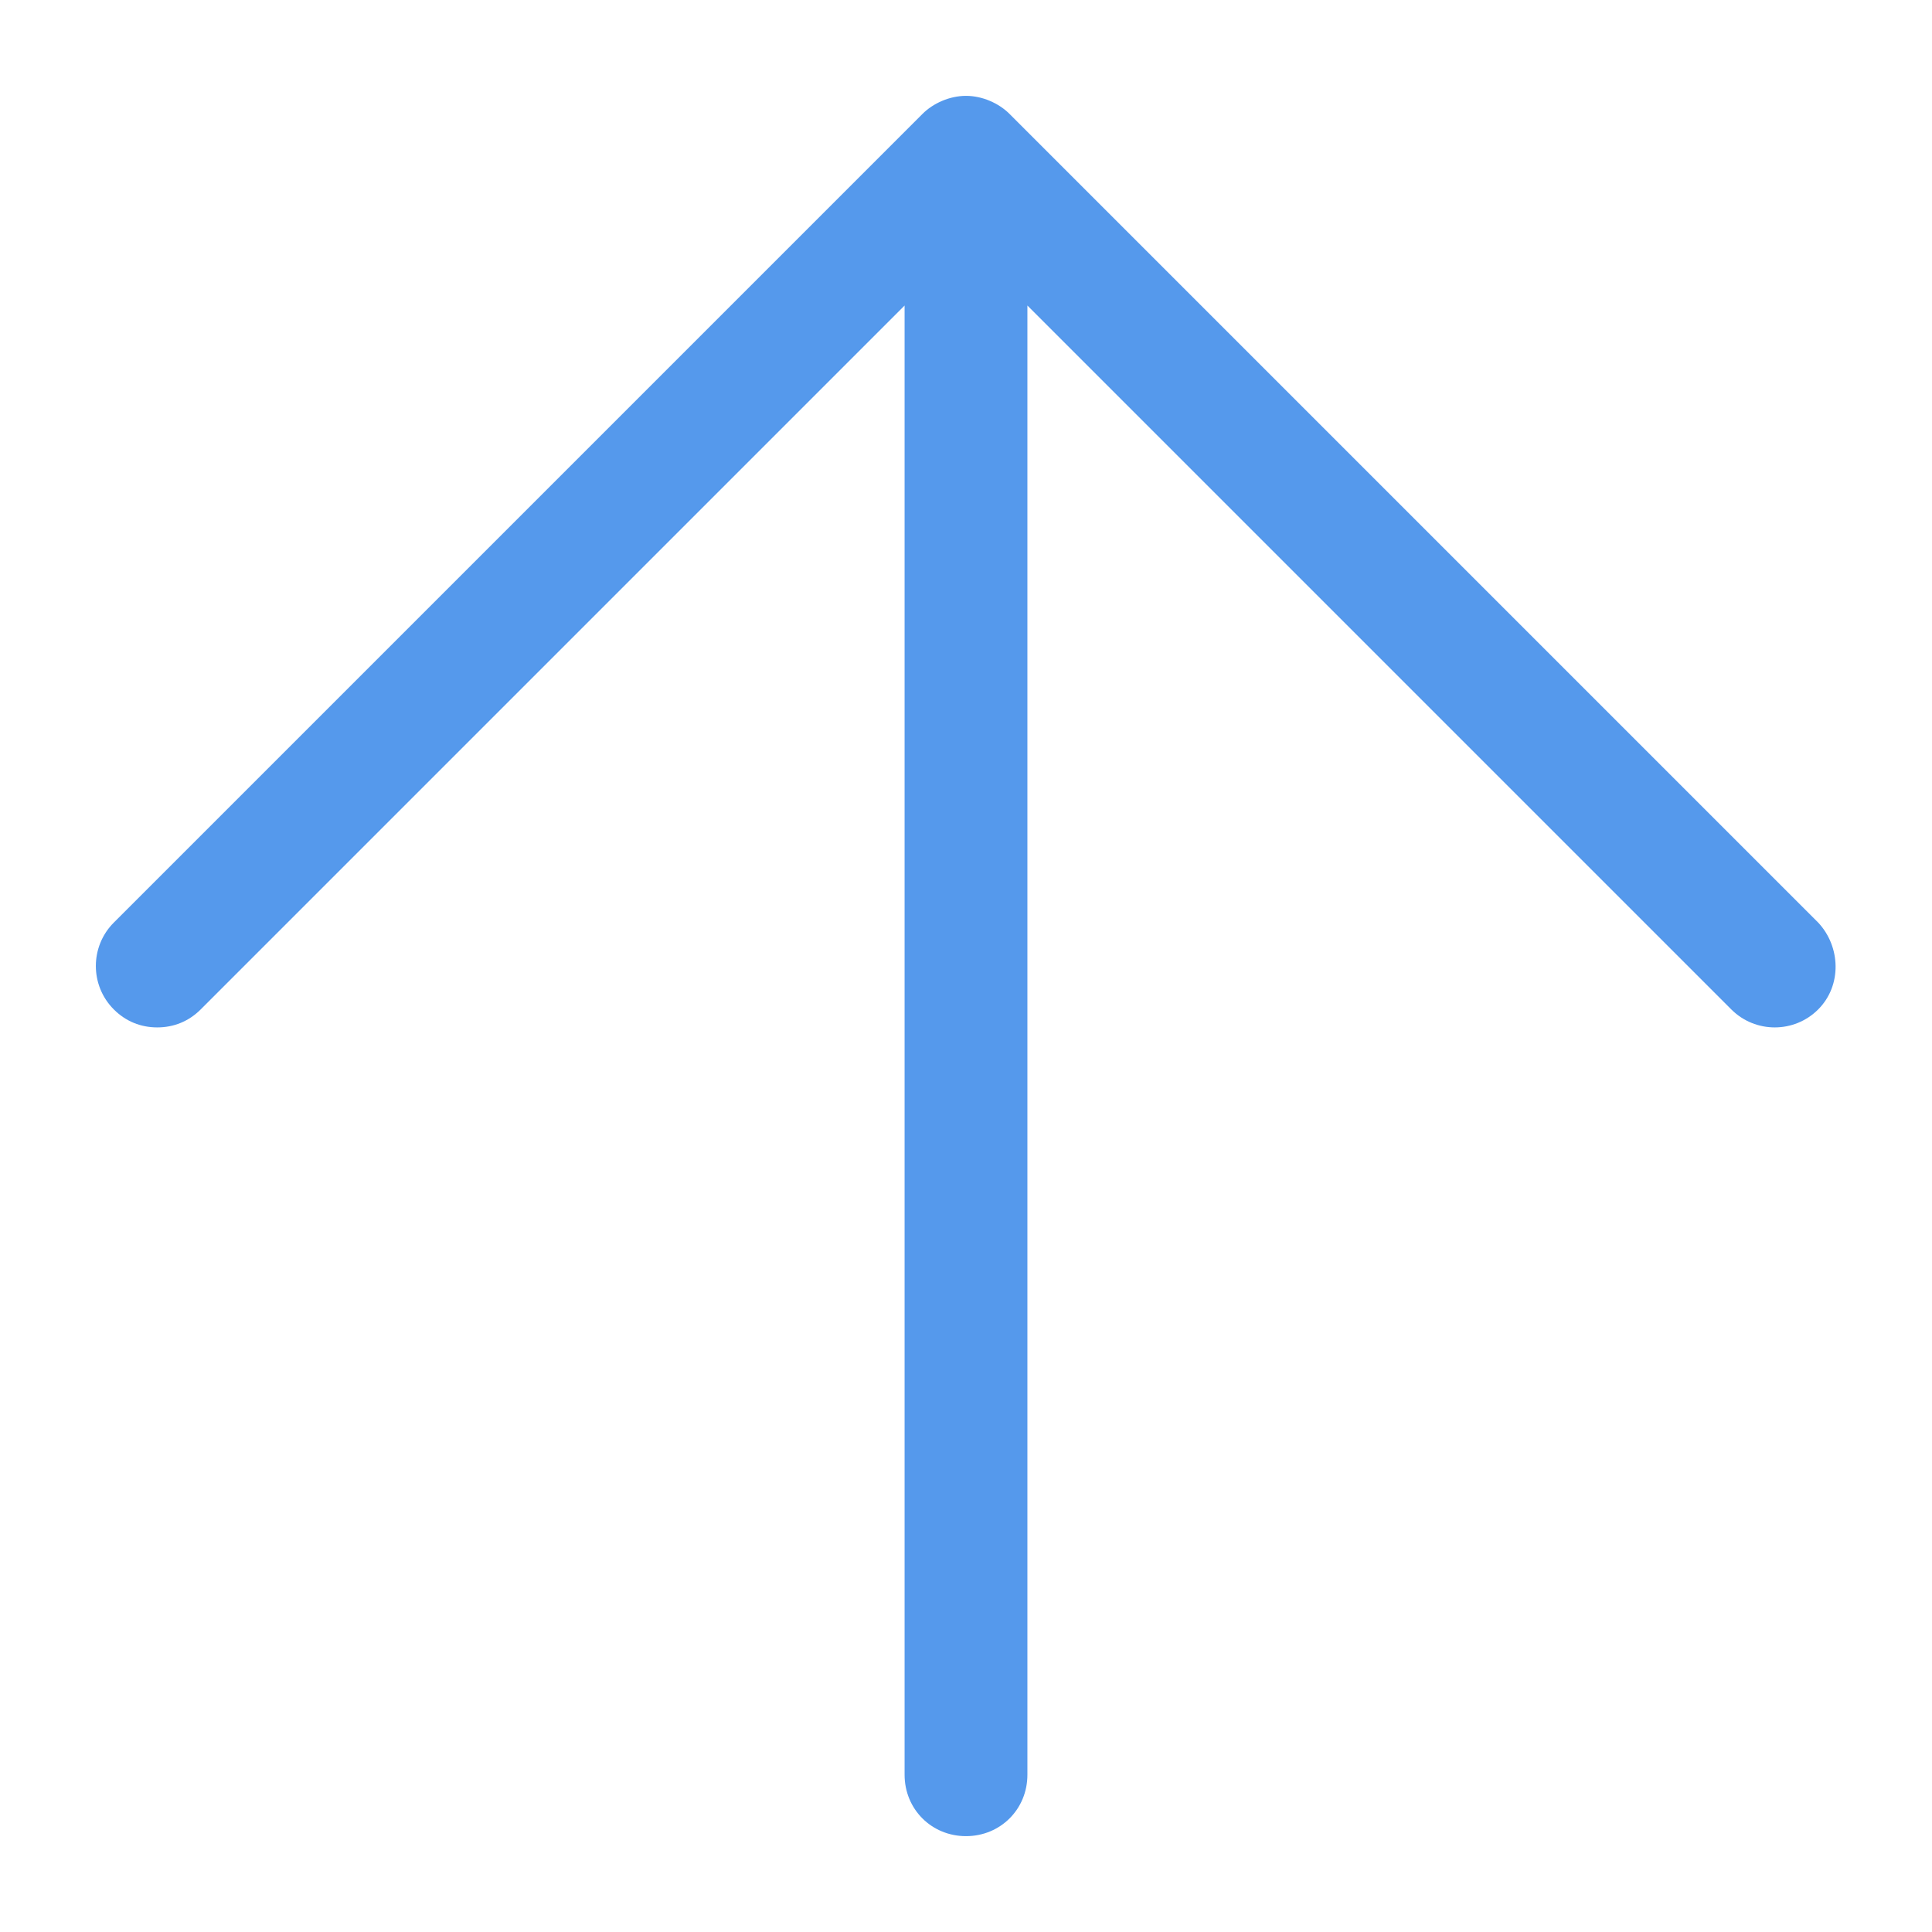
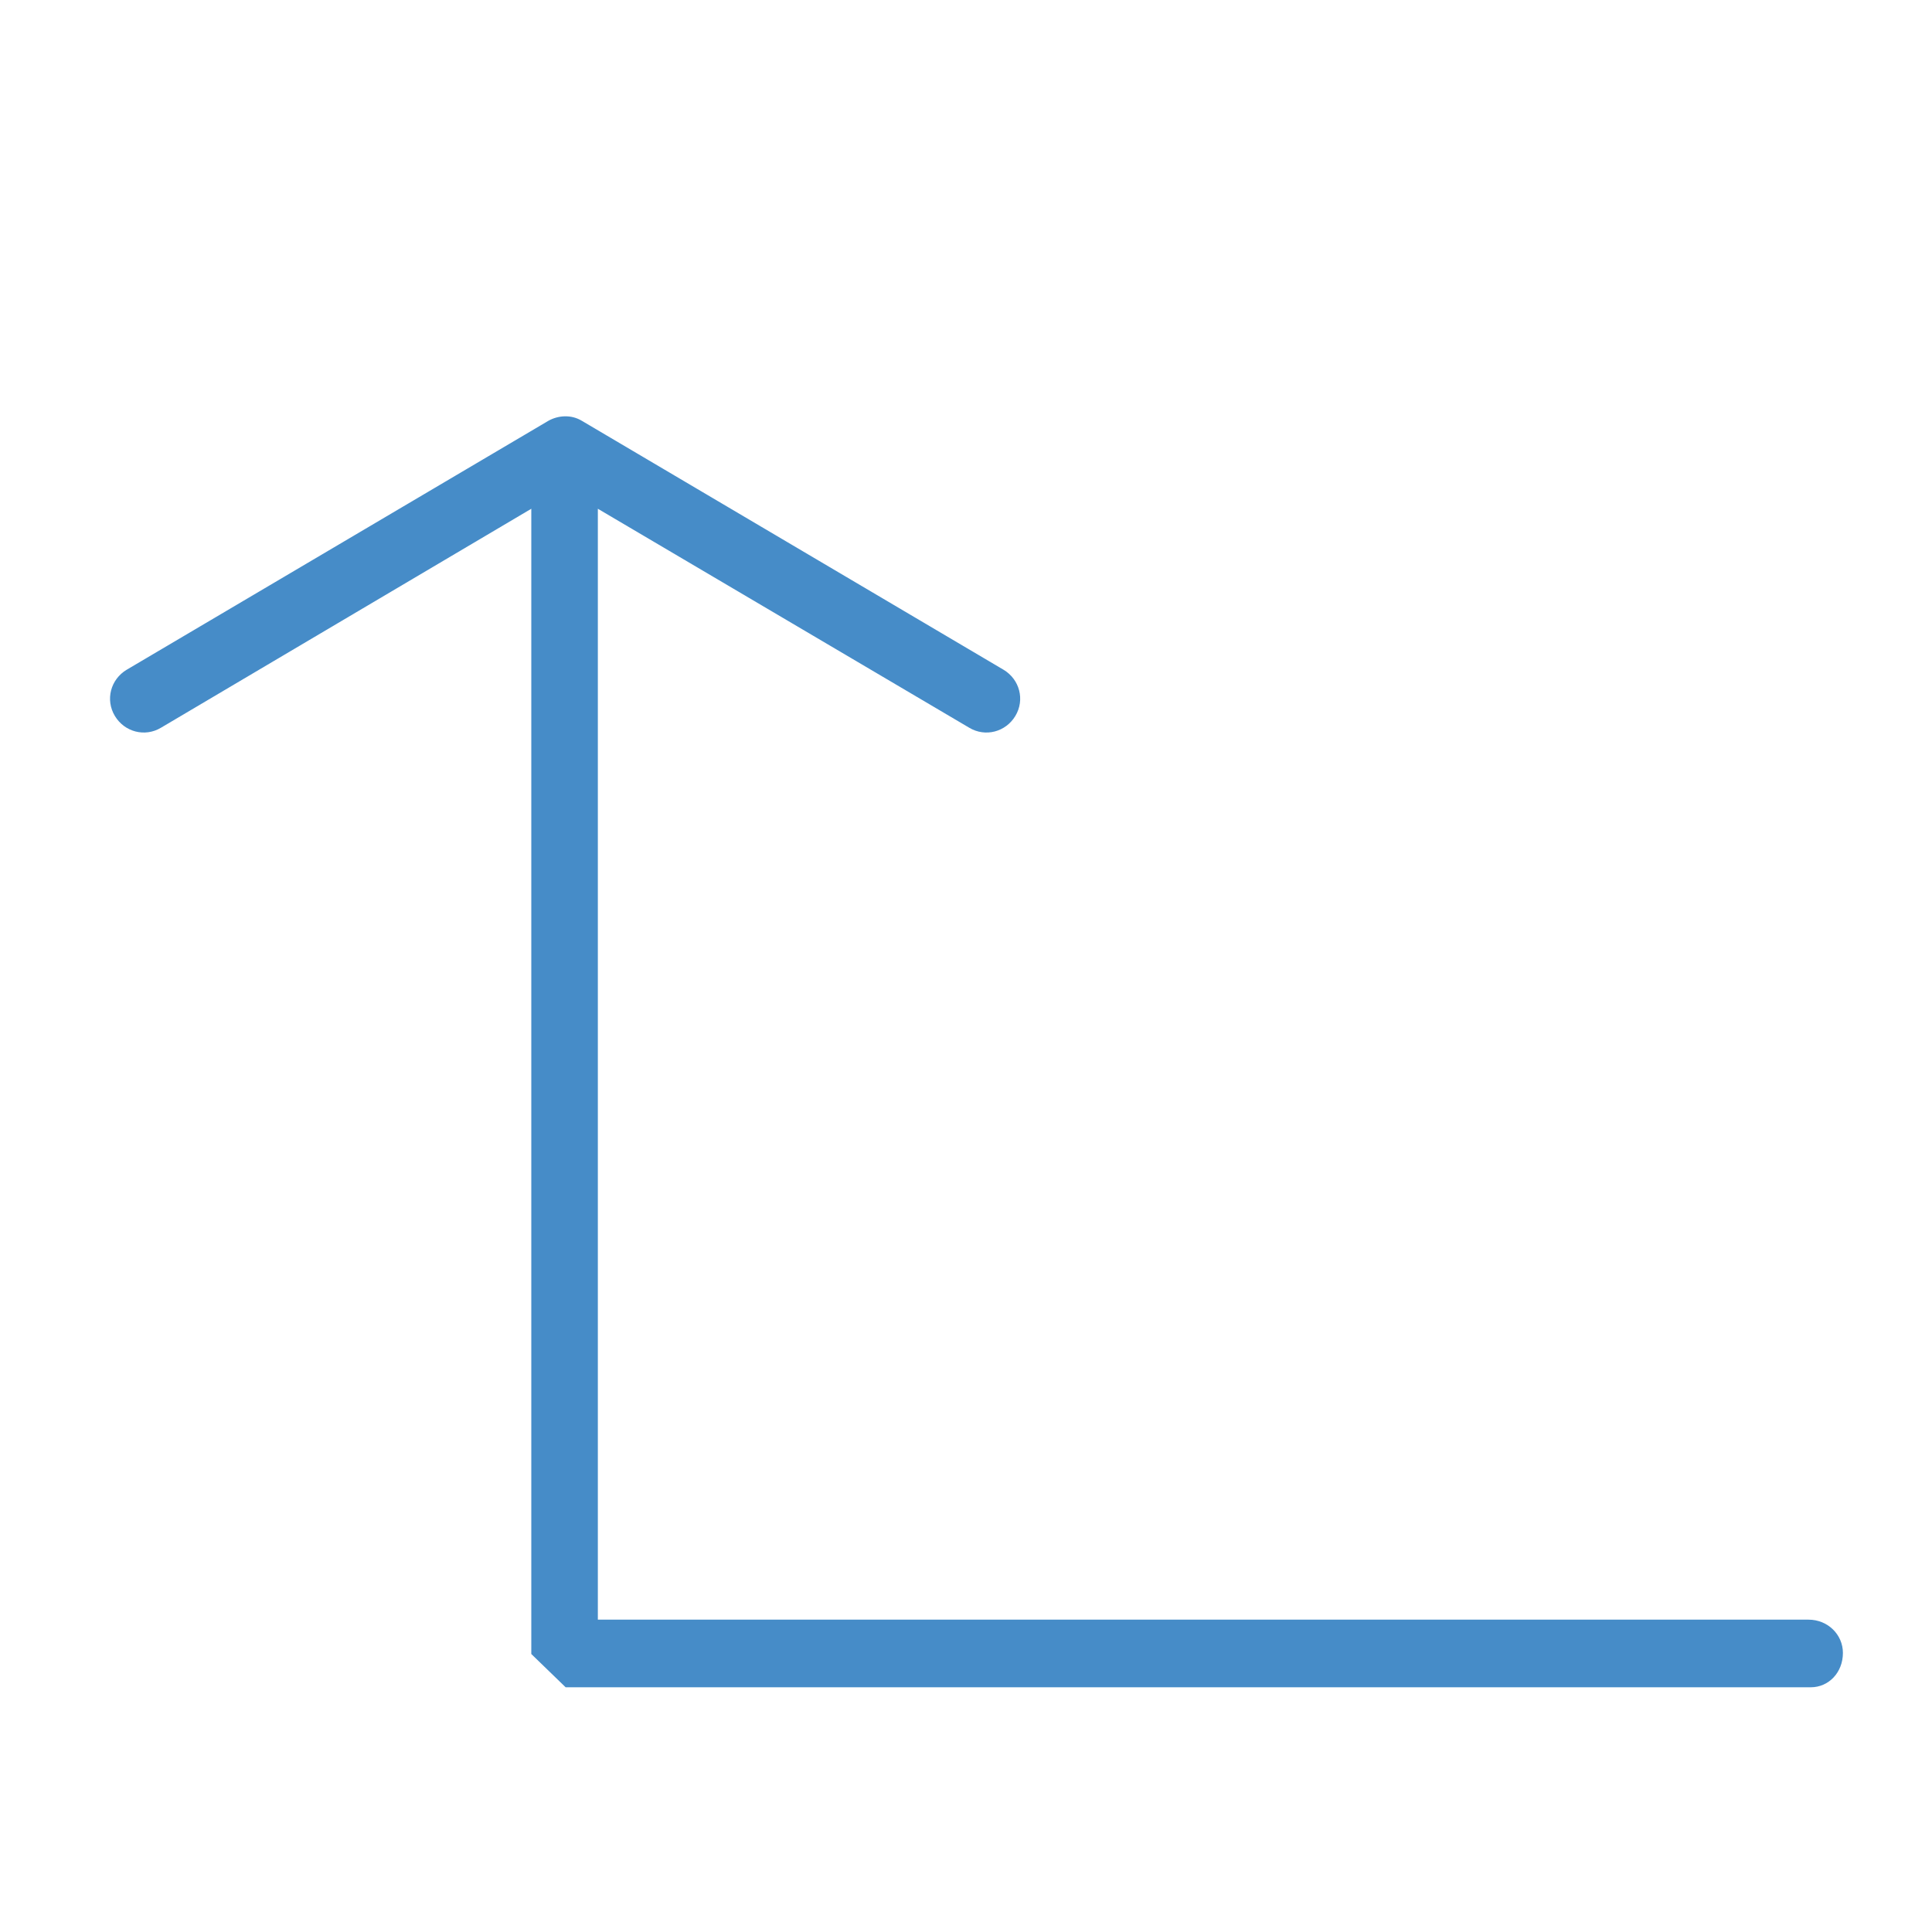
- <svg xmlns="http://www.w3.org/2000/svg" version="1.1" viewBox="0 0 129 129" enable-background="new 0 0 129 129" width="512px" height="512px">
+ <svg xmlns="http://www.w3.org/2000/svg" version="1.1" viewBox="20 30 180 180" enable-background="new 0 0 129 129" width="512px" height="512px" fill="#468cc8">
  <g>
-     <path d="m121.4,61.6l-54-54c-0.7-0.7-1.8-1.2-2.9-1.2s-2.2,0.5-2.9,1.2l-54,54c-1.6,1.6-1.6,4.2 0,5.8 0.8,0.8 1.8,1.2 2.9,1.2s2.1-0.4 2.9-1.2l47-47v98.1c0,2.3 1.8,4.1 4.1,4.1s4.1-1.8 4.1-4.1v-98.1l47,47c1.6,1.6 4.2,1.6 5.8,0s1.5-4.2 1.42109e-14-5.8z" fill="#5599ec" />
+     <path d="M191.7 184c0-1.7-1.4-3.1-3.2-3.1H75.7V77.4l34.6 20.4c1.5.9 3.4.4 4.3-1.1.9-1.5.4-3.4-1.1-4.3L74.2 69.2c-1-.6-2.2-.5-3.1 0L31.8 92.4c-1.5.9-2 2.8-1.1 4.3.9 1.5 2.8 2 4.3 1.1l34.5-20.4v106.7l3.2 3.1h116c1.7 0 3-1.4 3-3.2z" />
  </g>
</svg>
